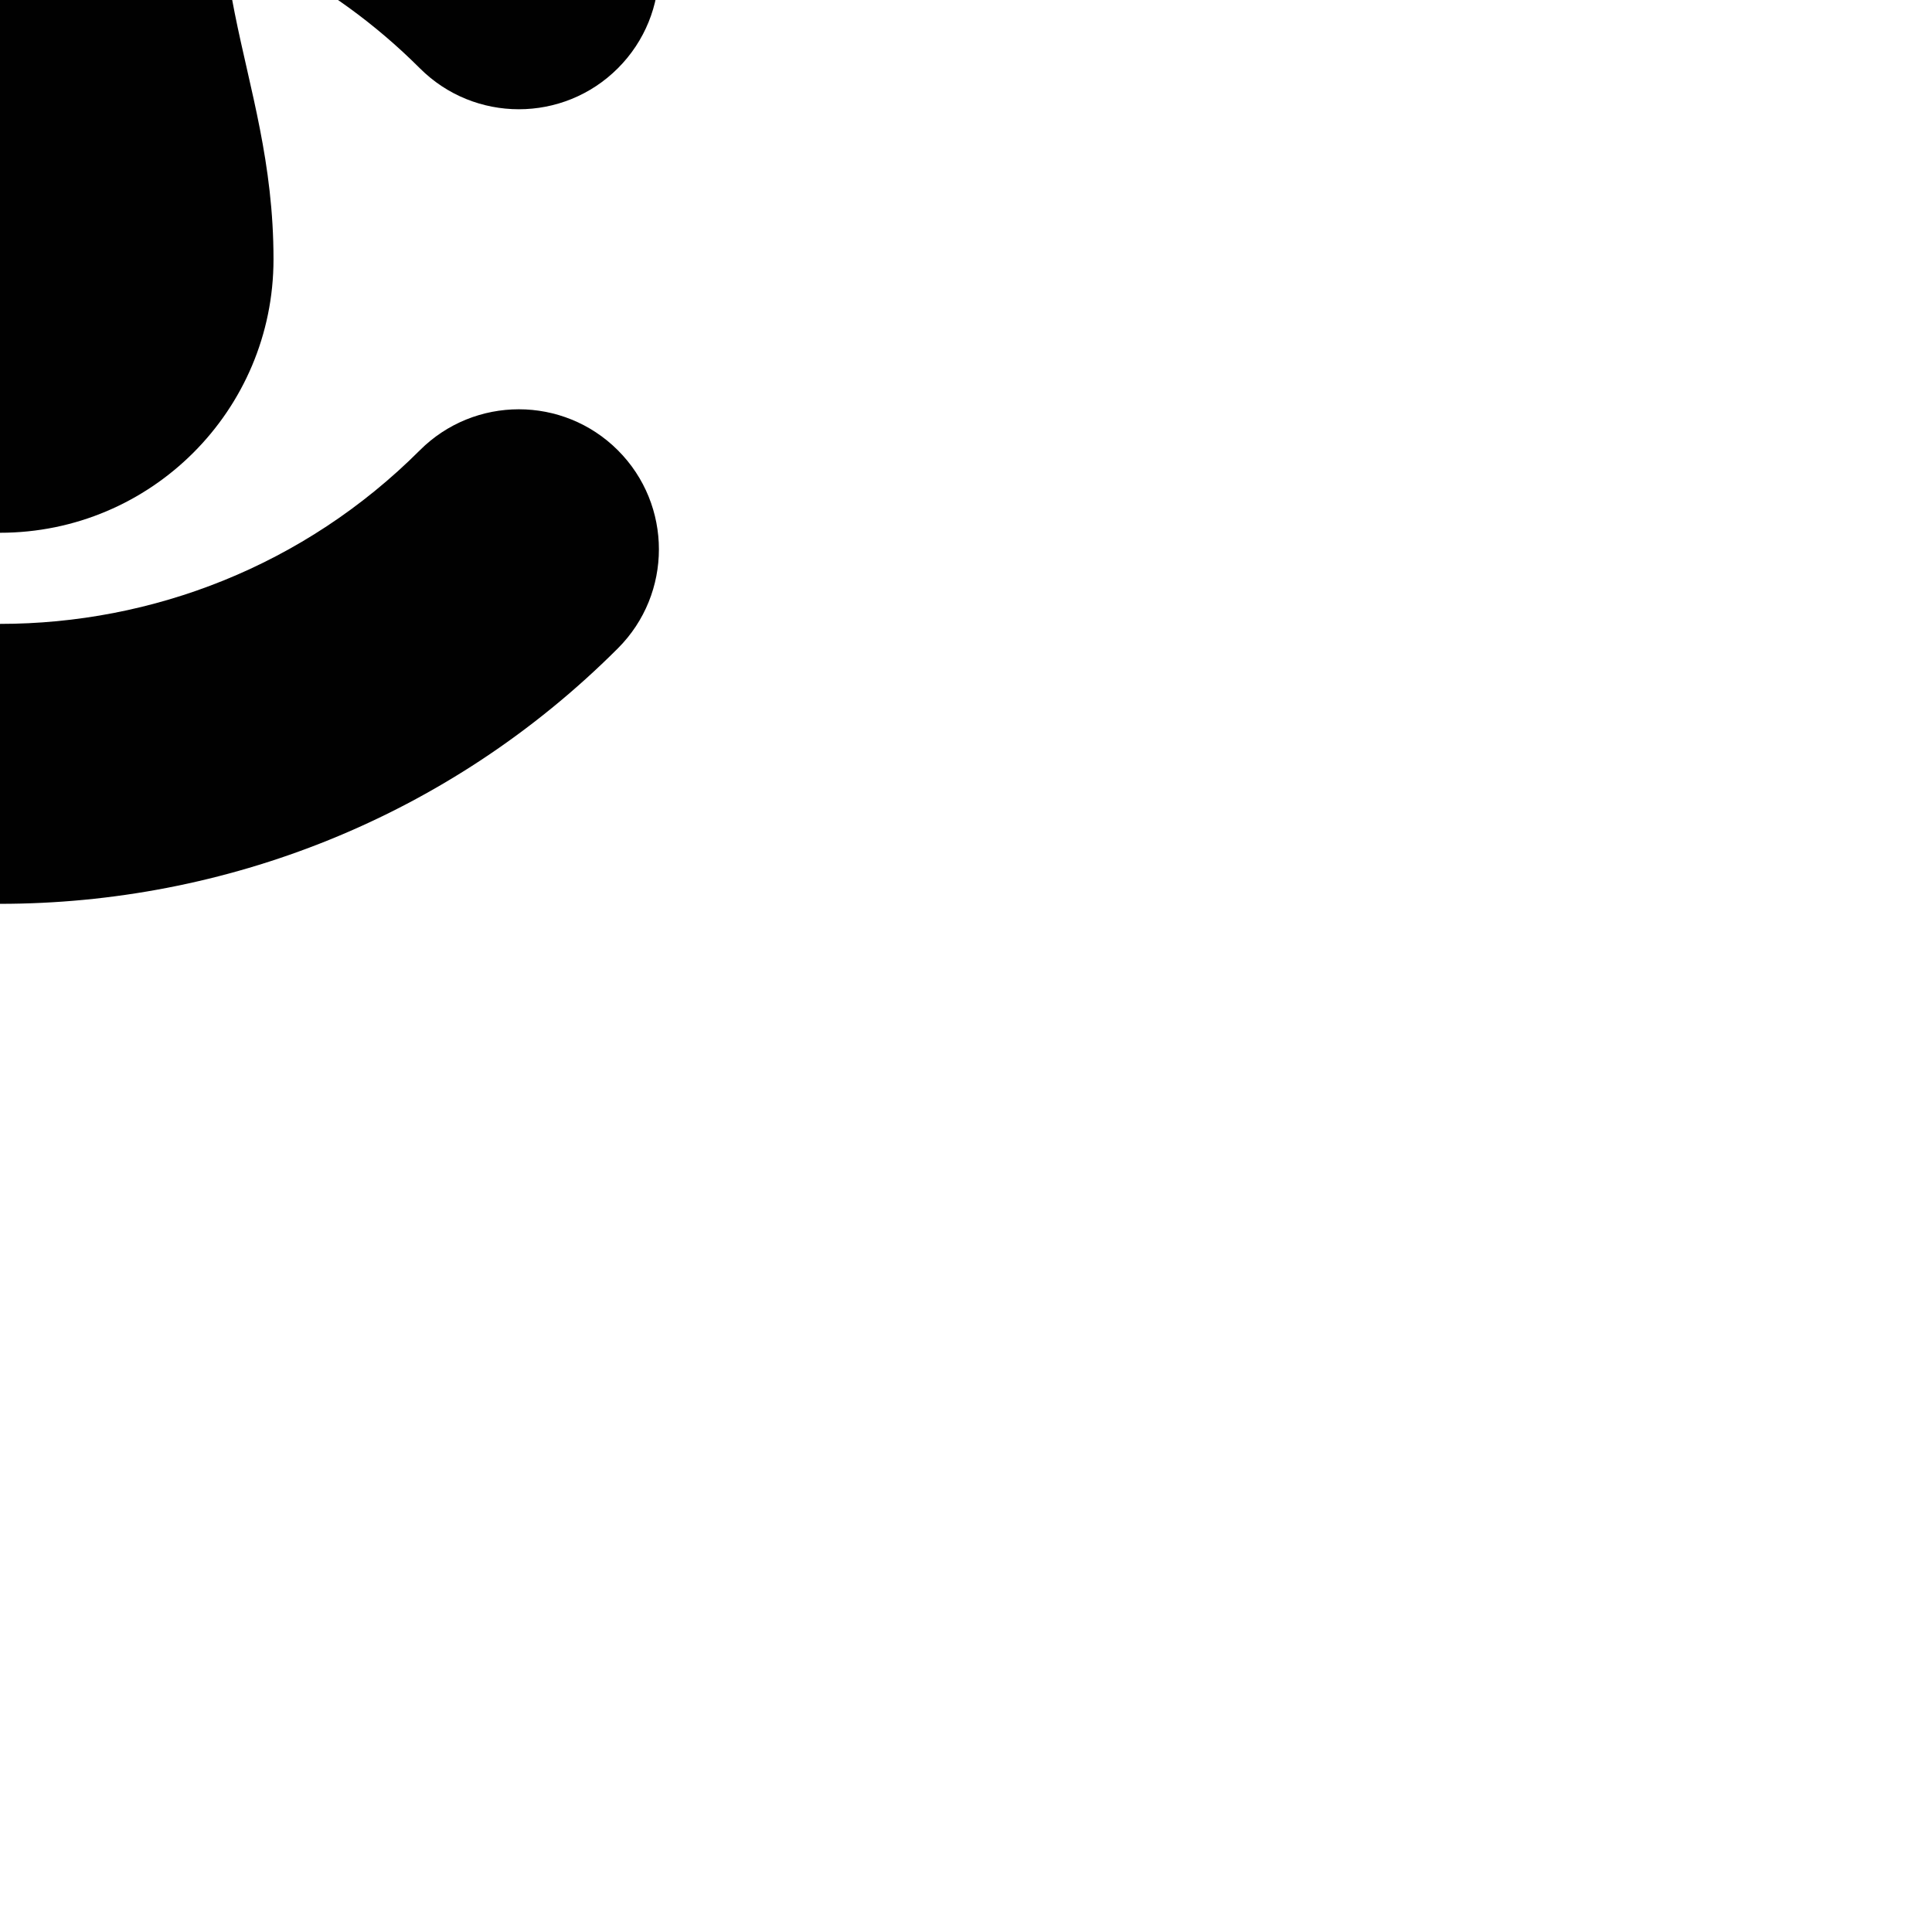
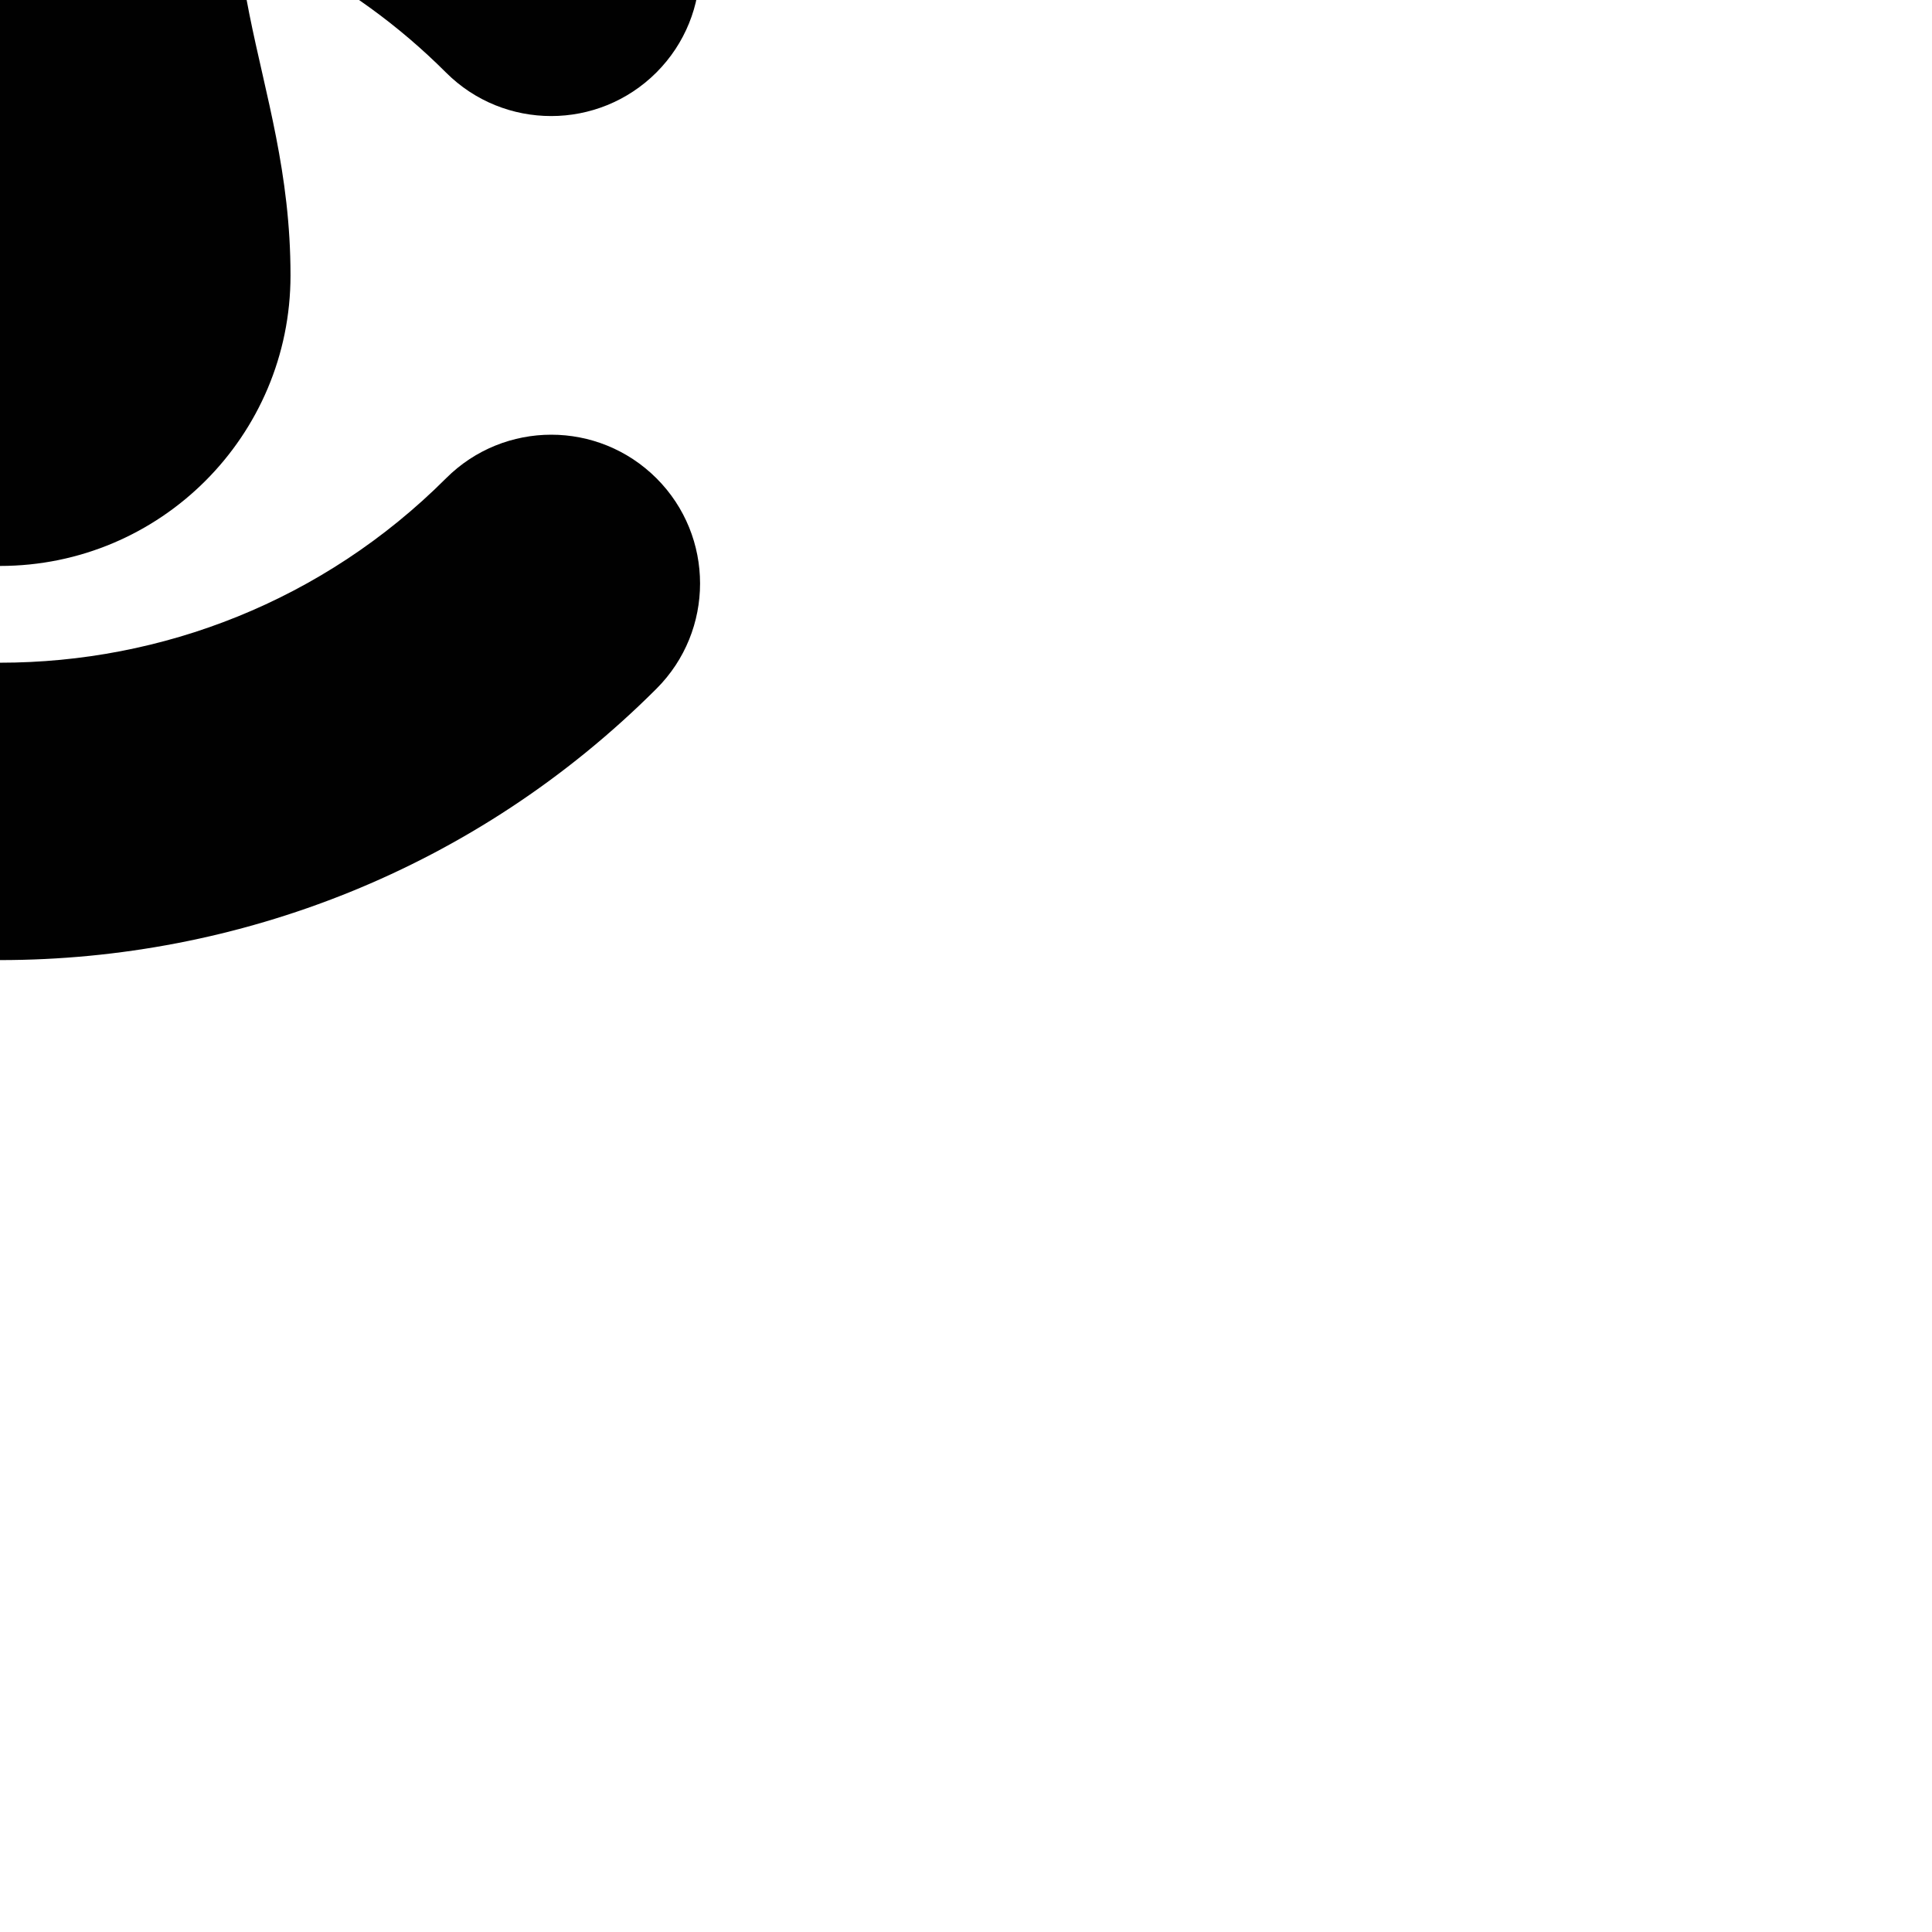
- <svg xmlns="http://www.w3.org/2000/svg" version="1.2" baseProfile="tiny" id="Layer_1" x="0px" y="0px" width="256px" height="256px" viewBox="0 0 256 256" xml:space="preserve">
-   <path fill="#010101" d="M-82.434-38.079c-3.625,3.622-8.375,5.437-13.122,5.437c-4.75,0-9.5-1.814-13.122-5.437c-7.248-7.246-7.248-18.997,0-26.241c36.272-36.276,86.312-50.551,133.456-42.91c-1.937,7.422-4.01,17.76-6.768,32.099 c-0.258,1.326-0.527,2.743-0.816,4.235C-18.093-76.115-55.331-65.183-82.434-38.079z M108.675-64.322 C97.463-75.533,84.938-84.644,71.588-91.66c-2.424,1.275-4.745,2.869-6.827,4.97c-6.454,6.515-11.871,15.913-16.123,25.102 C60.89-55.98,72.364-48.151,82.435-38.079c7.246,7.246,18.995,7.244,26.244,0C115.925-45.327,115.925-57.076,108.675-64.322zM2.758-13.894c3.642-8.09,7.253-22.523,10.253-36.4c-33.821-3.794-69.002,7.217-94.881,33.095c-7.249,7.247-7.249,18.994,0,26.242 c7.244,7.245,18.993,7.245,26.241,0C-39.591-6.991-18.297-14.625,2.758-13.894z M41.387-43.417 c-1.709,4.971-2.837,8.832-3.335,10.612c-3.125,11.161-3.209,19.587-2.12,27.503C43.03-1.663,49.693,3.109,55.629,9.044 c3.622,3.623,8.371,5.433,13.123,5.433c4.745,0,9.497-1.81,13.12-5.433c7.248-7.248,7.248-18.996,0-26.242 C69.996-29.071,56.151-37.791,41.387-43.417z M36.291-118.838C27.794-109.228,18.444-8.23,0-1.883 c-18.924,6.512-36.238,16.225-36.238,36.239S-20.014,70.594,0,70.594c20.015,0,36.241-16.223,36.241-36.237 c0-25.582-12.397-38.479-3.918-68.764c3.801-13.574,13.63-41.747,28.212-56.469c11.255-11.361,27.852-10.334,31.085-15.617 C95.6-113.001,39.816-122.825,36.291-118.838z M-81.867,85.908c-7.25-7.245-7.25-18.994,0-26.242c7.243-7.245,18.992-7.245,26.241,0 c30.672,30.671,80.579,30.67,111.255,0c3.624-3.623,8.375-5.434,13.124-5.434c4.745,0,9.496,1.811,13.121,5.434c7.246,7.248,7.246,18.997,0,26.242C36.725,131.044-36.726,131.05-81.867,85.908z" />
+ <svg xmlns="http://www.w3.org/2000/svg" version="1.2" baseProfile="tiny" id="Layer_1" x="0px" y="0px" width="30px" height="30px" viewBox="0 0 30 30" xml:space="preserve">
+   <path fill="#010101" d="M-10.262-4.74c-0.451,0.451-1.042,0.677-1.634,0.677c-0.591,0-1.183-0.226-1.633-0.677c-0.902-0.902-0.902-2.365,0-3.267c4.516-4.516,10.745-6.293,16.613-5.342c-0.241,0.924-0.499,2.211-0.842,3.996C2.21-9.188,2.176-9.011,2.141-8.826C-2.252-9.475-6.888-8.114-10.262-4.74z M13.528-8.007c-1.396-1.396-2.955-2.53-4.617-3.403c-0.302,0.159-0.591,0.357-0.85,0.619C7.258-9.98,6.584-8.811,6.055-7.667C7.58-6.969,9.008-5.994,10.262-4.74c0.902,0.902,2.364,0.902,3.267,0C14.431-5.643,14.431-7.105,13.528-8.007z M0.343-1.729C0.797-2.737,1.246-4.533,1.62-6.261c-4.21-0.472-8.59,0.898-11.811,4.12c-0.903,0.902-0.903,2.365,0,3.267c0.901,0.902,2.364,0.902,3.267,0C-4.929-0.87-2.278-1.821,0.343-1.729z M5.152-5.405c-0.212,0.619-0.353,1.1-0.415,1.321C4.348-2.694,4.337-1.646,4.473-0.66c0.883,0.453,1.713,1.047,2.452,1.786c0.451,0.451,1.042,0.676,1.634,0.676c0.591,0,1.182-0.226,1.633-0.676c0.902-0.902,0.902-2.365,0-3.267C8.713-3.619,6.99-4.705,5.152-5.405z M4.518-14.794C3.46-13.597,2.296-1.024,0-0.234c-2.356,0.811-4.511,2.02-4.511,4.511S-2.491,8.788,0,8.788s4.511-2.02,4.511-4.511c0-3.185-1.543-4.79-0.487-8.56c0.473-1.69,1.696-5.197,3.512-7.03c1.401-1.414,3.467-1.287,3.87-1.944C11.901-14.067,4.957-15.29,4.518-14.794z M-10.191,10.694c-0.902-0.902-0.902-2.364,0-3.267c0.902-0.902,2.364-0.902,3.267,0c3.818,3.818,10.031,3.818,13.85,0c0.451-0.451,1.043-0.677,1.634-0.677s1.182,0.226,1.634,0.677c0.902,0.902,0.902,2.365,0,3.267C4.572,16.312-4.572,16.314-10.191,10.694z" />
</svg>
